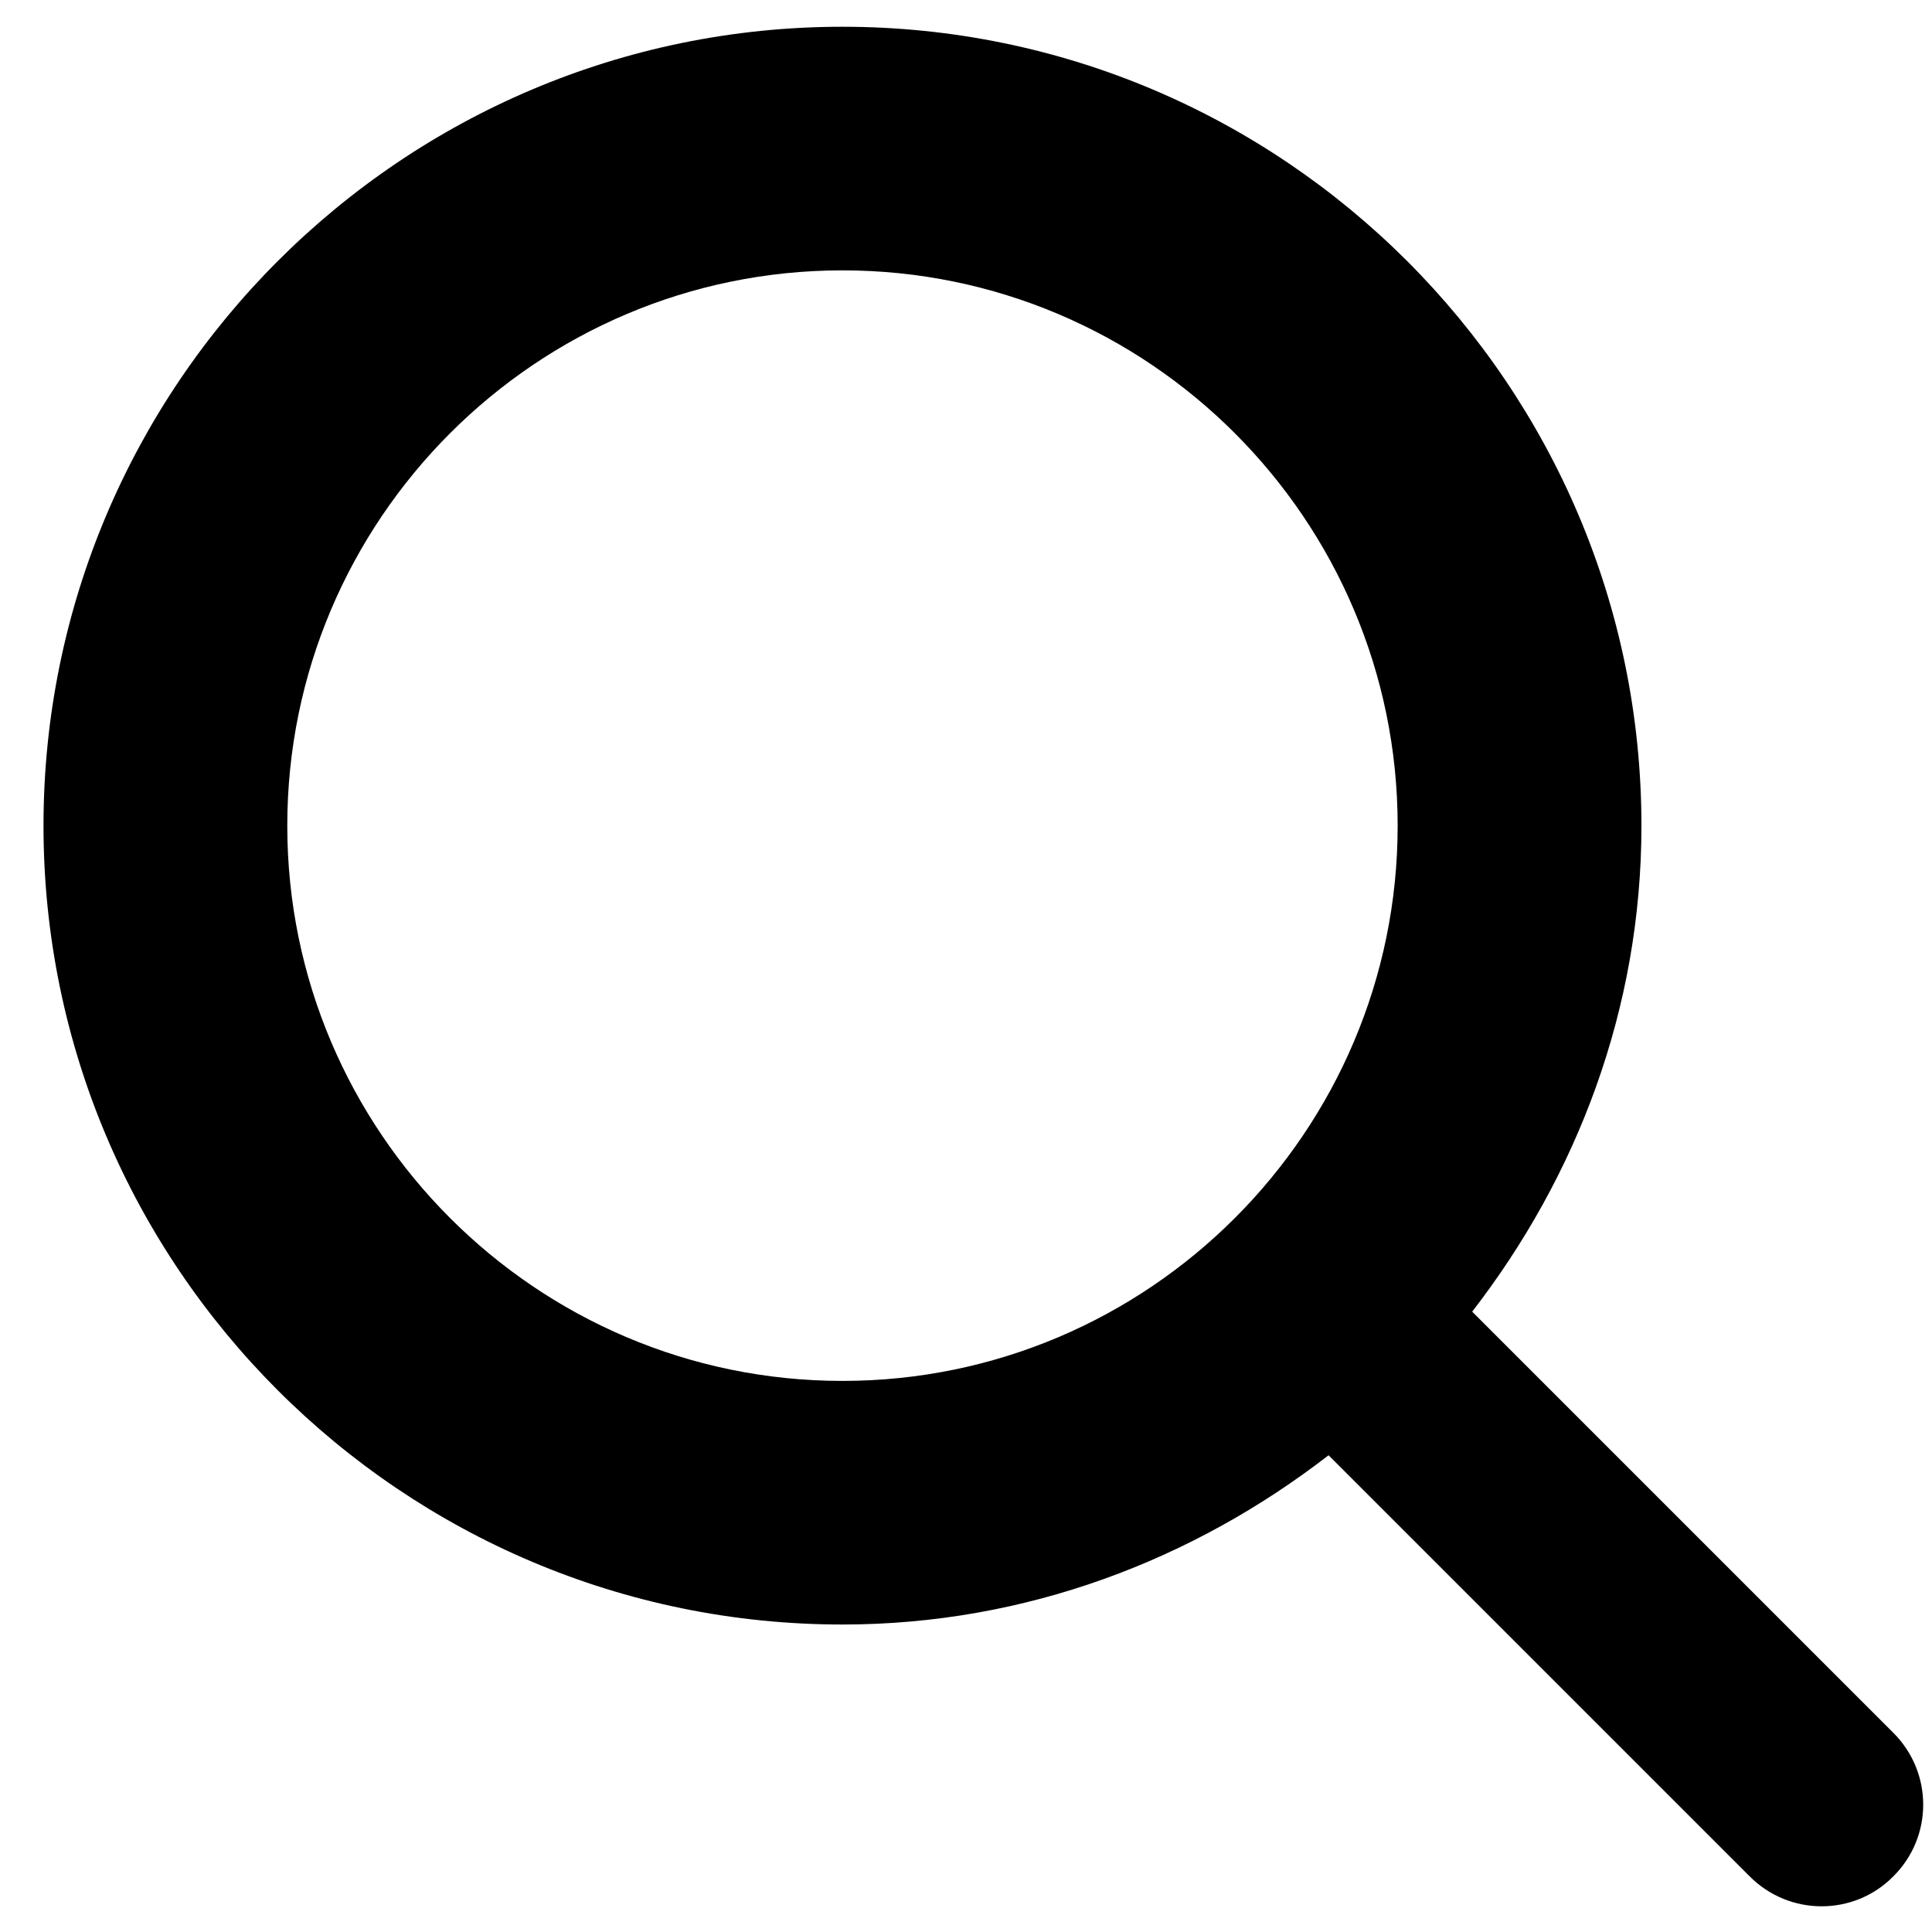
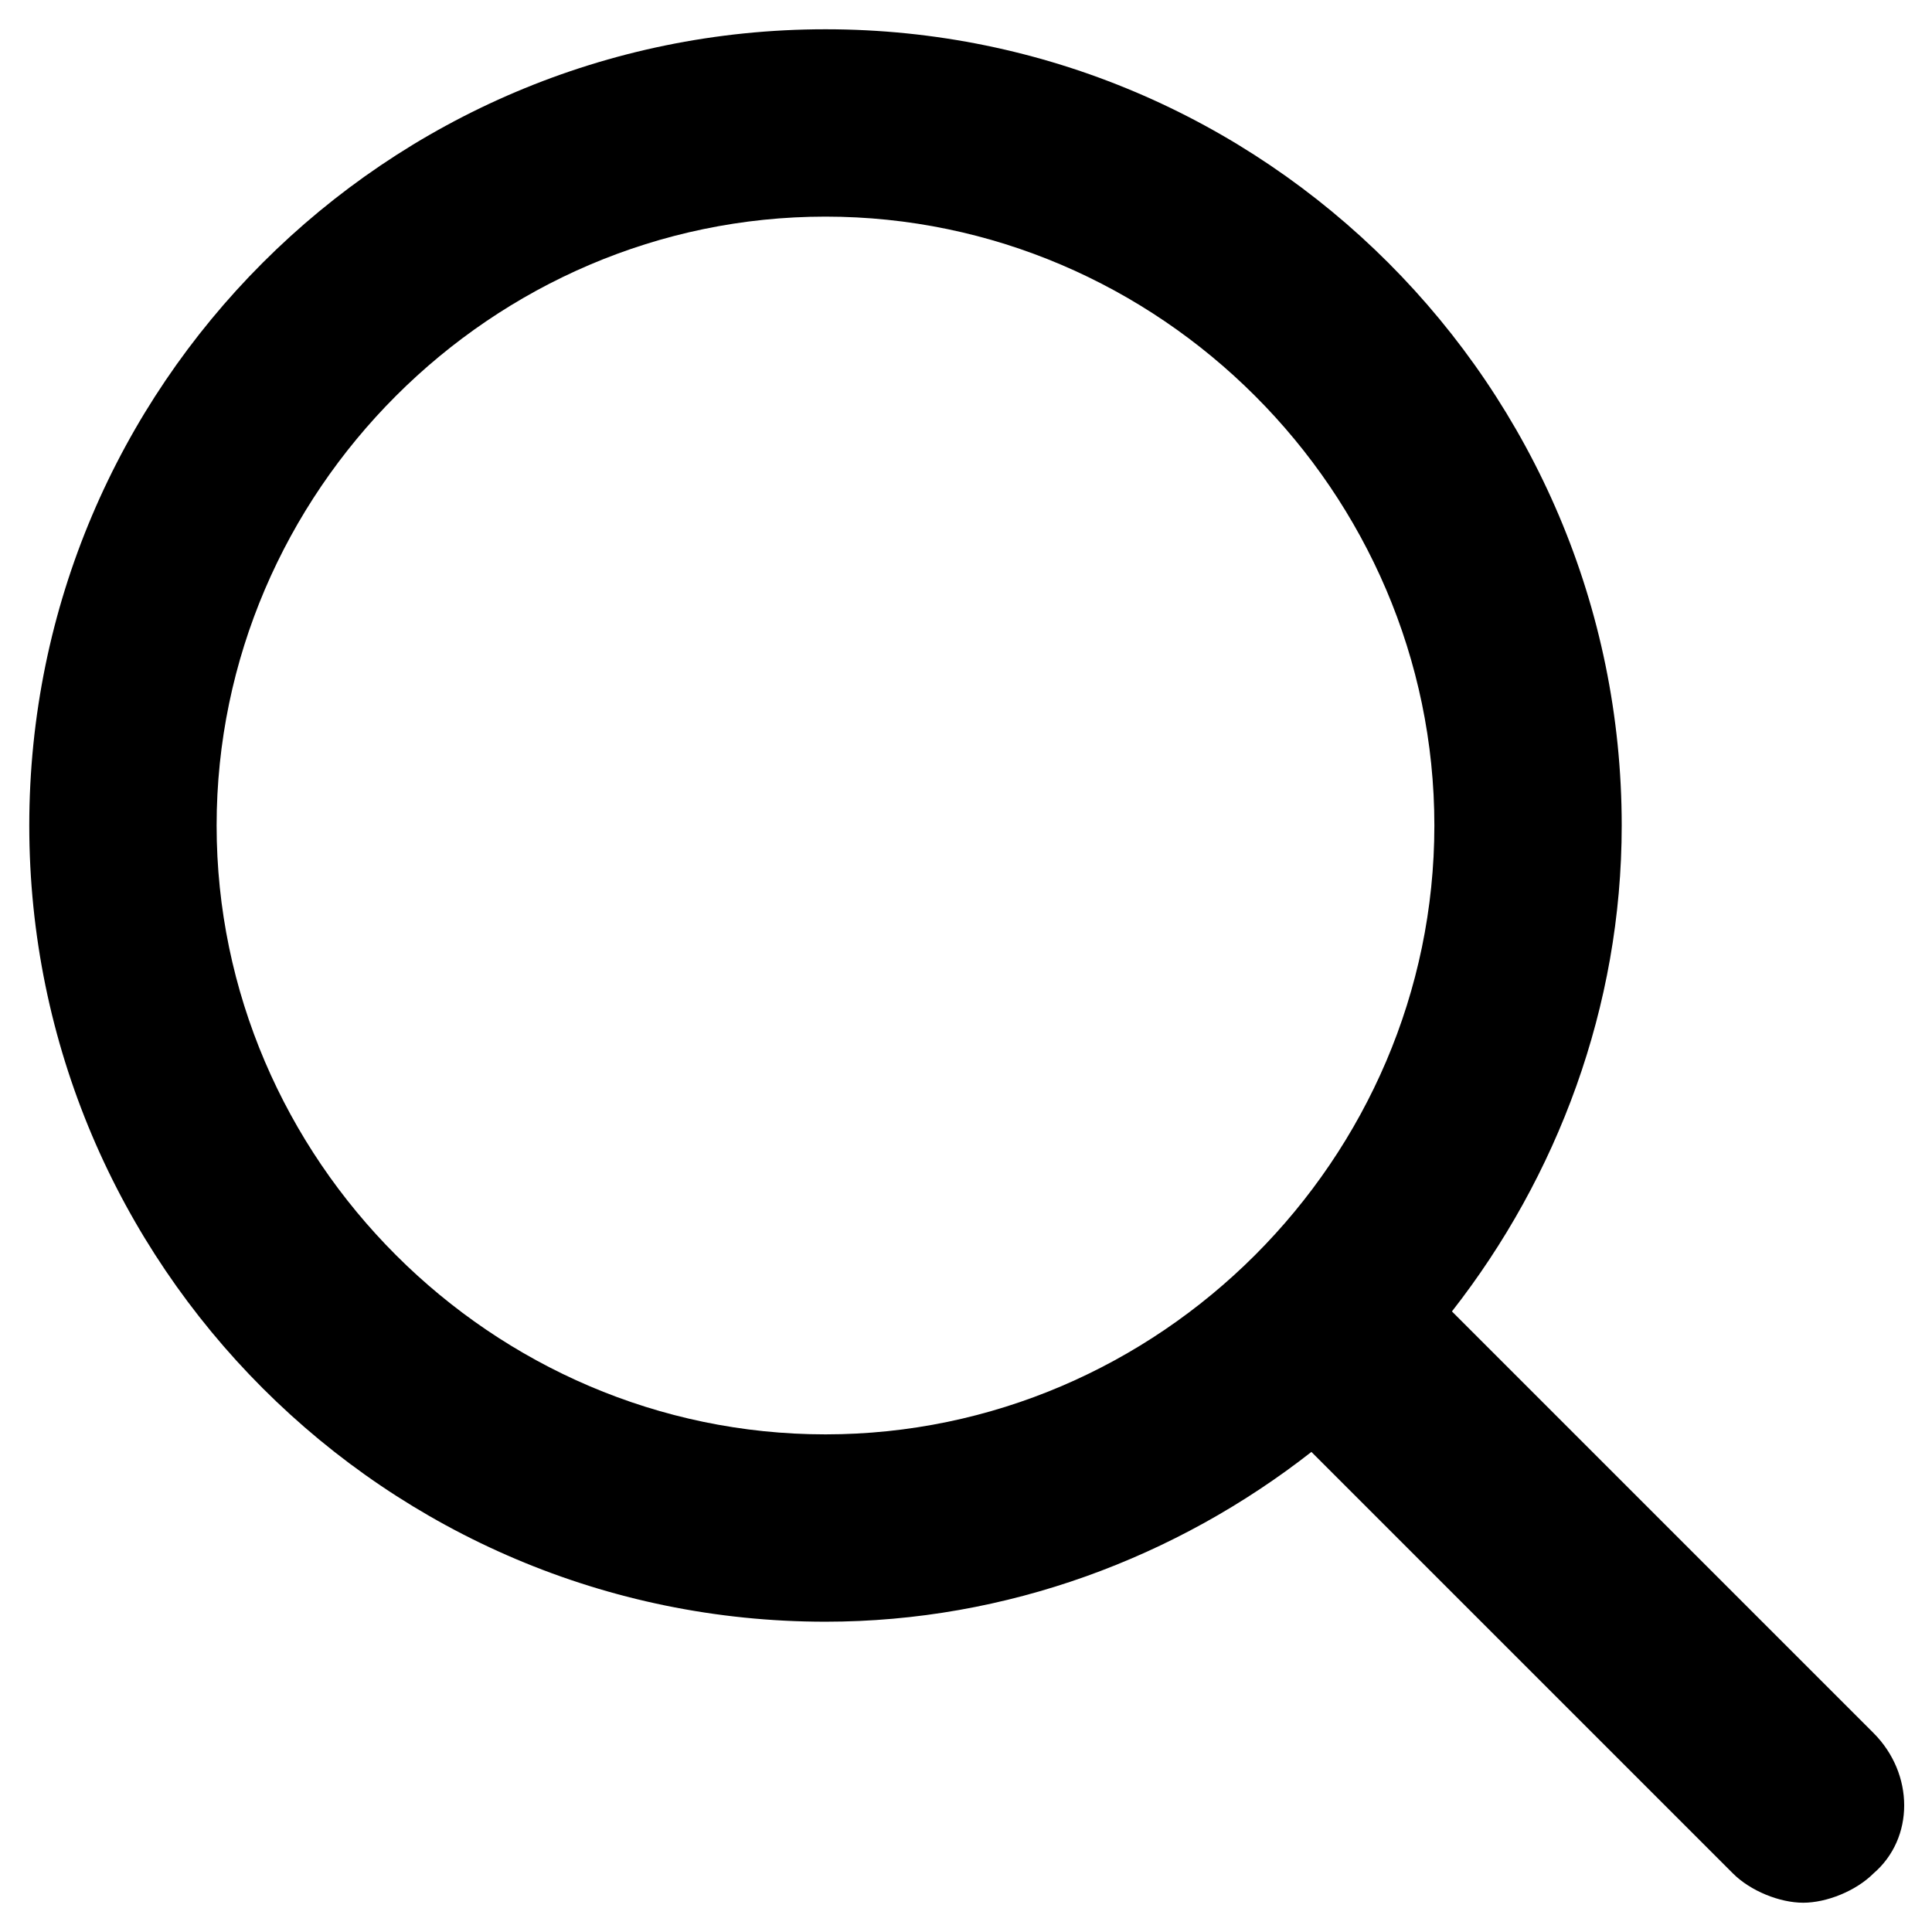
- <svg xmlns="http://www.w3.org/2000/svg" width="33px" height="33px" viewBox="0 0 33 33" version="1.1">
-   <defs />
-   <g id="10.-nav" stroke="none" stroke-width="1" fill="none" fill-rule="evenodd">
-     <g id="Open" transform="translate(-337, -822)" fill="#000000">
-       <g id="Group-4" transform="translate(20, 800)">
-         <path d="M331.39,45.587 C326.161,45.587 321.907,41.33 321.907,36.104 C321.907,30.875 326.161,26.618 331.39,26.618 C336.619,26.618 340.873,30.875 340.873,36.104 C340.873,41.33 336.619,45.587 331.39,45.587 M349.339,51.597 L342.146,44.404 C343.93,42.097 345.037,39.241 345.037,36.104 C345.037,28.578 338.912,22.457 331.39,22.457 C323.867,22.457 317.743,28.578 317.743,36.104 C317.743,43.63 323.867,49.748 331.39,49.748 C334.527,49.748 337.386,48.641 339.693,46.857 L346.886,54.05 C347.226,54.391 347.67,54.561 348.115,54.561 C348.559,54.561 349.003,54.391 349.339,54.05 C350.02,53.374 350.02,52.277 349.339,51.597" id="Fill-7-Copy" />
+ <svg xmlns="http://www.w3.org/2000/svg" version="1.1" id="Layer_1" x="0px" y="0px" viewBox="0 0 33 33" style="enable-background:new 0 0 33 33;" xml:space="preserve">
+   <g id="_x31_0.-nav_2_">
+     <g id="Open_2_" transform="translate(-337, -822)">
+       <g id="Group-4_2_" transform="translate(20, 800)">
+         <path id="Fill-7-Copy_2_" d="M331.1,46.5c-5.7,0-10.4-4.7-10.4-10.4c0-5.7,4.7-10.4,10.4-10.4c5.7,0,10.4,4.7,10.4,10.4     C341.5,41.8,336.8,46.5,331.1,46.5 M349,51.6l-7.2-7.2c1.8-2.3,2.9-5.2,2.9-8.3c0-7.5-6.1-13.6-13.6-13.6s-13.6,6.1-13.6,13.6     s6.1,13.6,13.6,13.6c3.1,0,6-1.1,8.3-2.9l7.2,7.2c0.3,0.3,0.8,0.5,1.2,0.5s0.9-0.2,1.2-0.5C349.7,53.4,349.7,52.3,349,51.6" />
      </g>
    </g>
  </g>
</svg>
